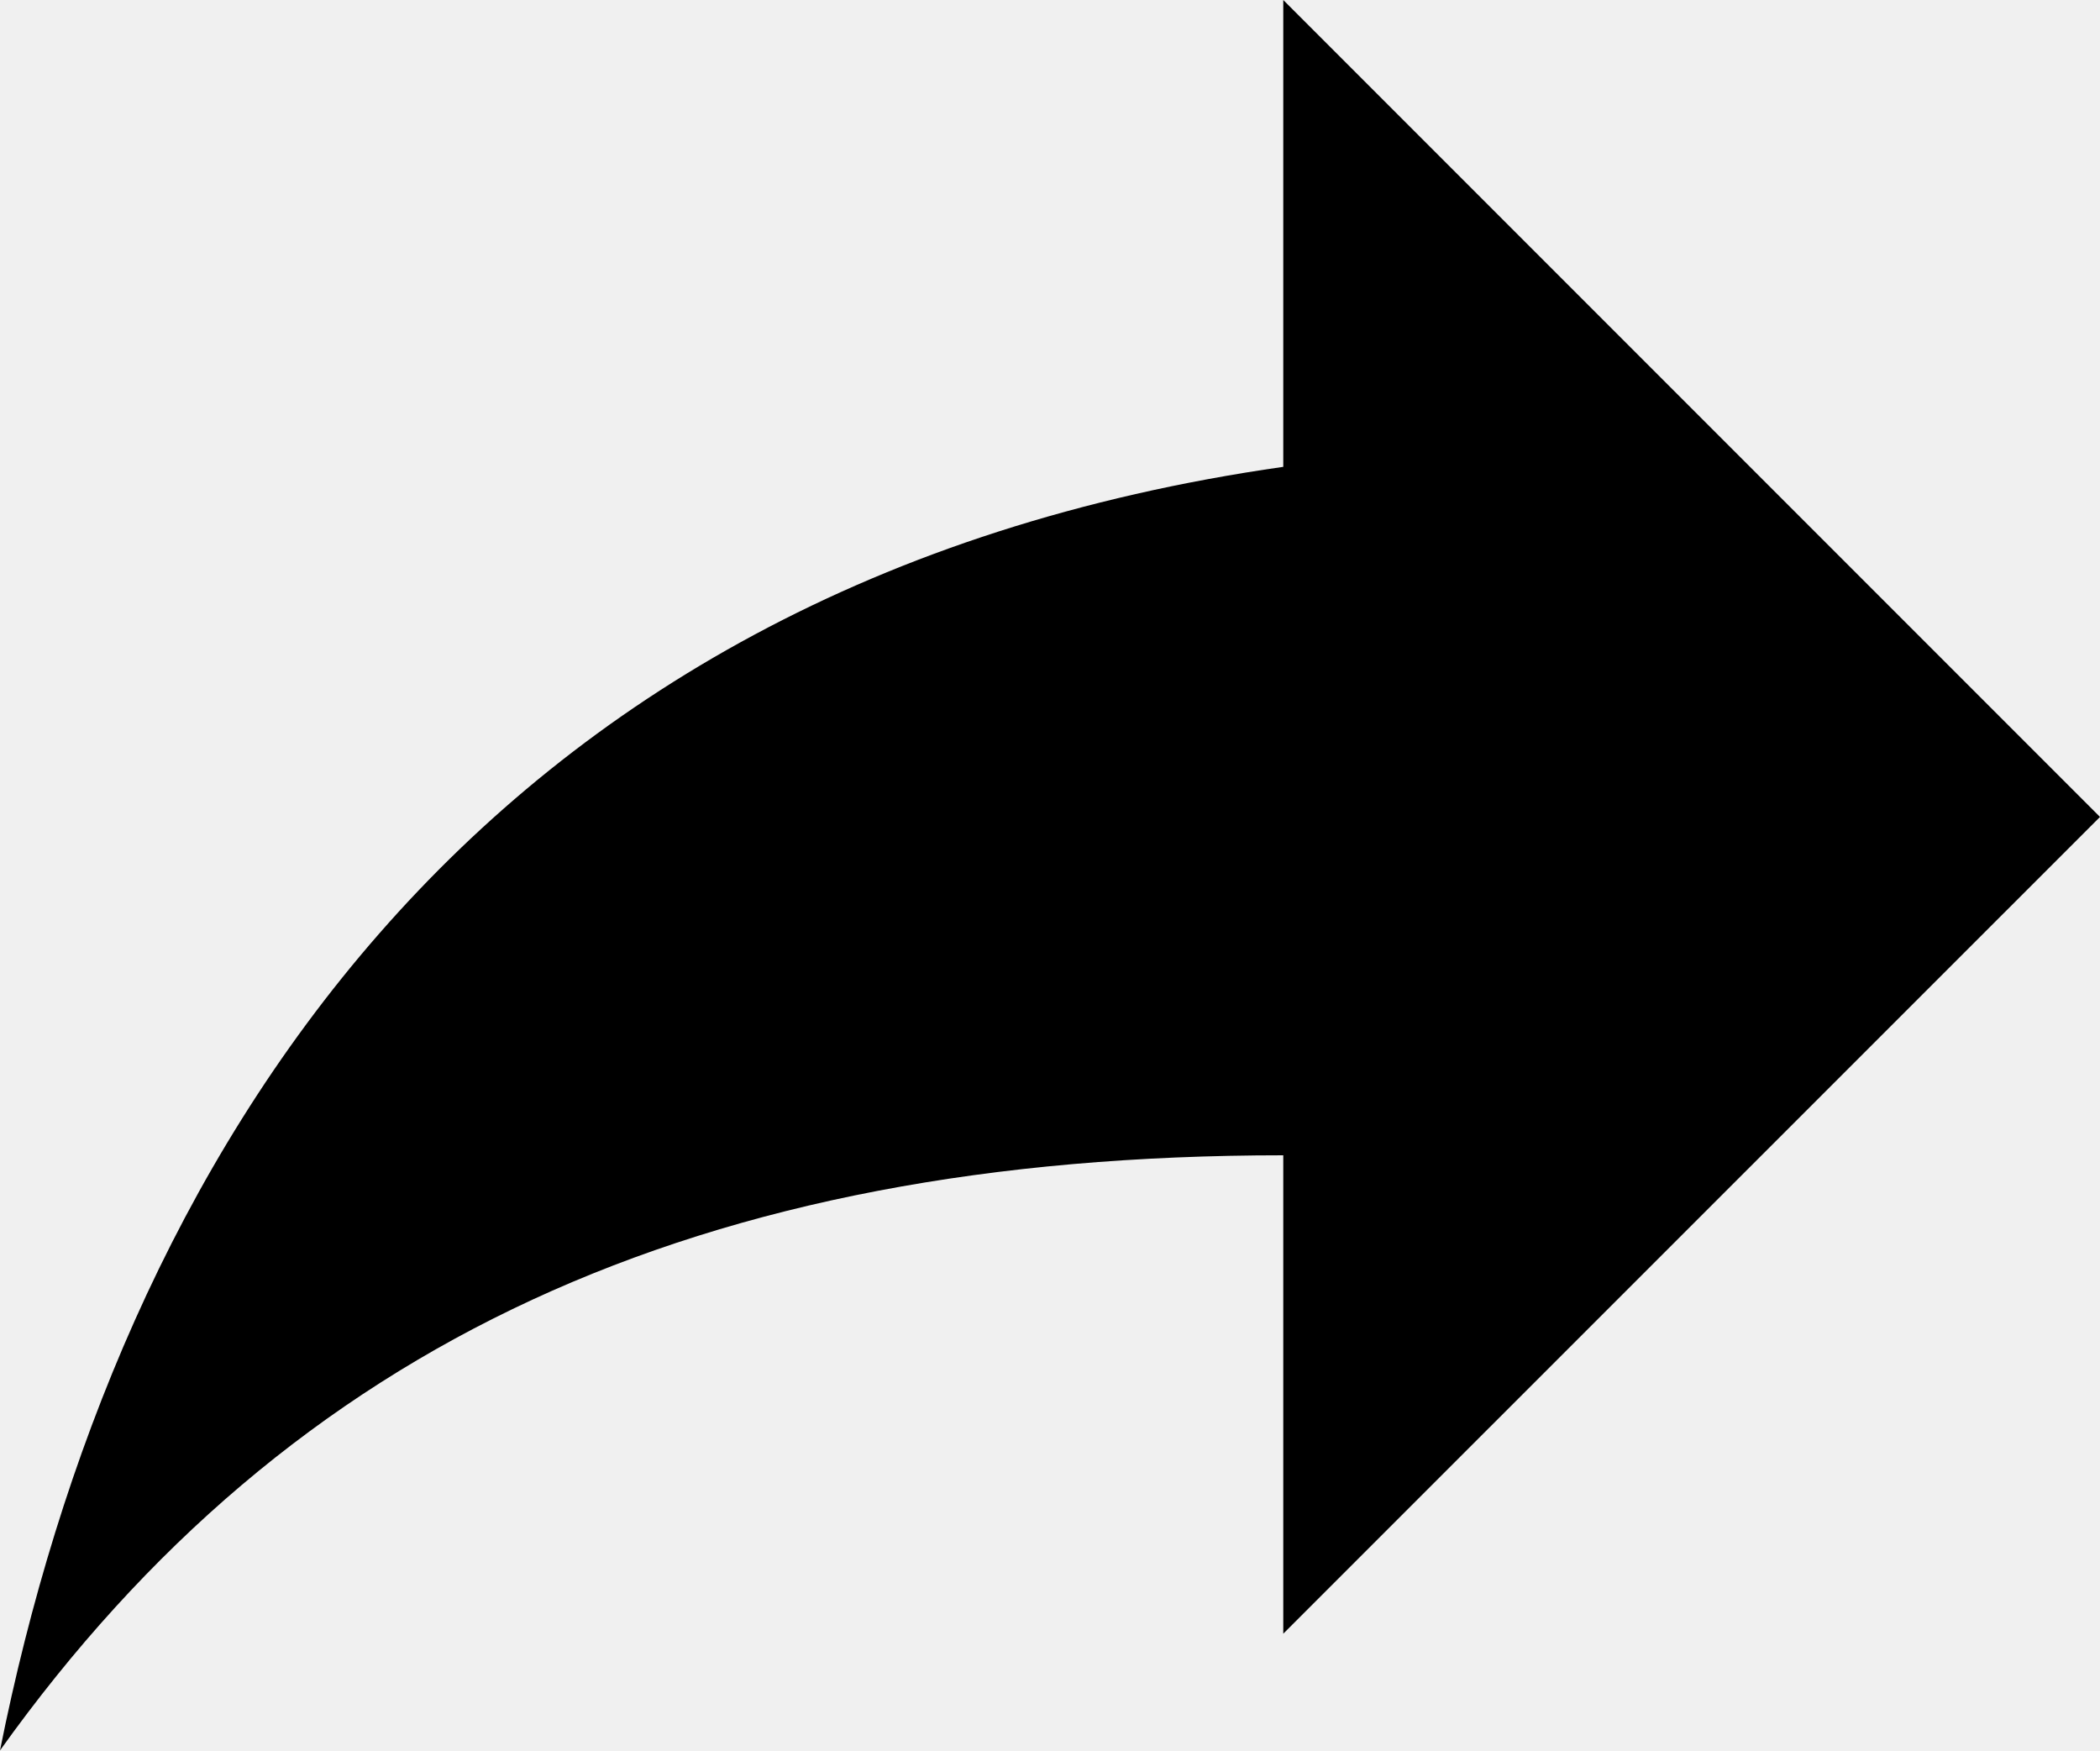
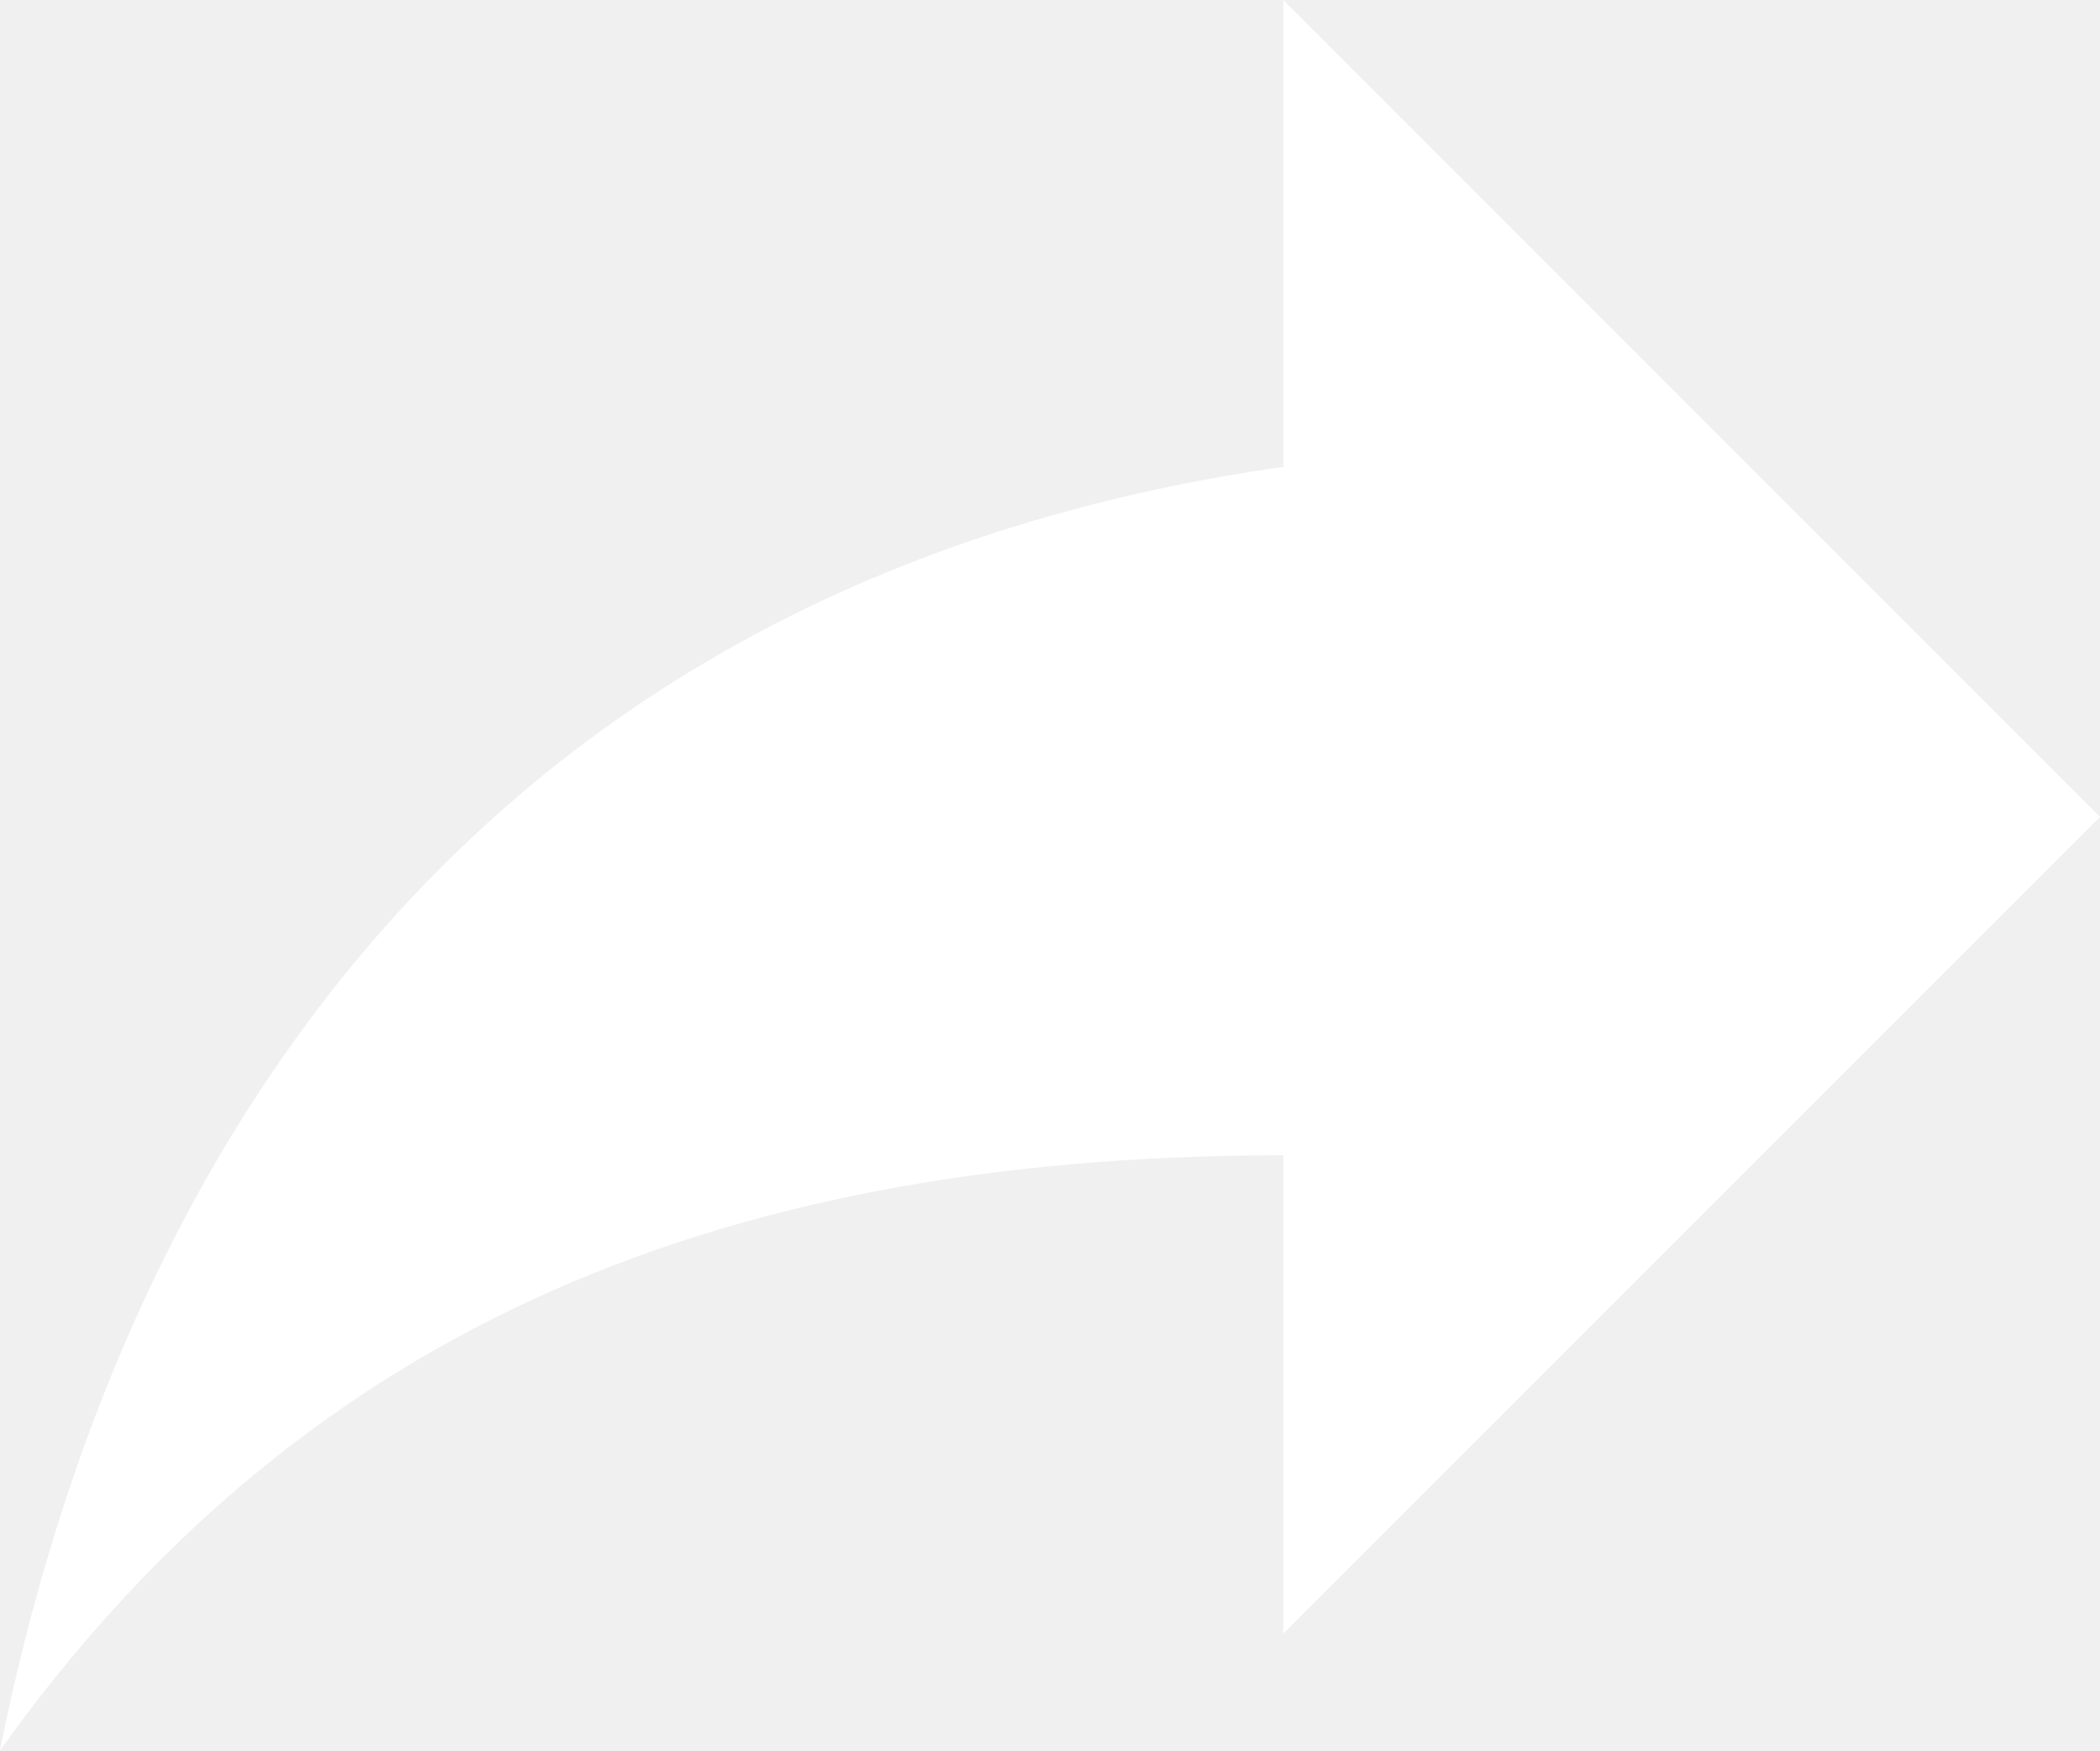
- <svg xmlns="http://www.w3.org/2000/svg" width="12" height="10" viewBox="0 0 12 10" fill="currentColor">
+ <svg xmlns="http://www.w3.org/2000/svg" width="12" height="10" viewBox="0 0 12 10" fill="white">
  <g id="Group 29">
-     <path id="Vector" d="M12 4.667L7.333 0V2.667C2.667 3.333 0.667 6.667 0 10C1.667 7.667 4 6.6 7.333 6.6V9.333L12 4.667Z" fill="currentColor" fillRule="evenodd" clipRule="evenodd" />
+     <path id="Vector" d="M12 4.667L7.333 0V2.667C2.667 3.333 0.667 6.667 0 10C1.667 7.667 4 6.6 7.333 6.6V9.333L12 4.667Z" fill="white" fillRule="evenodd" clipRule="evenodd" />
  </g>
</svg>
